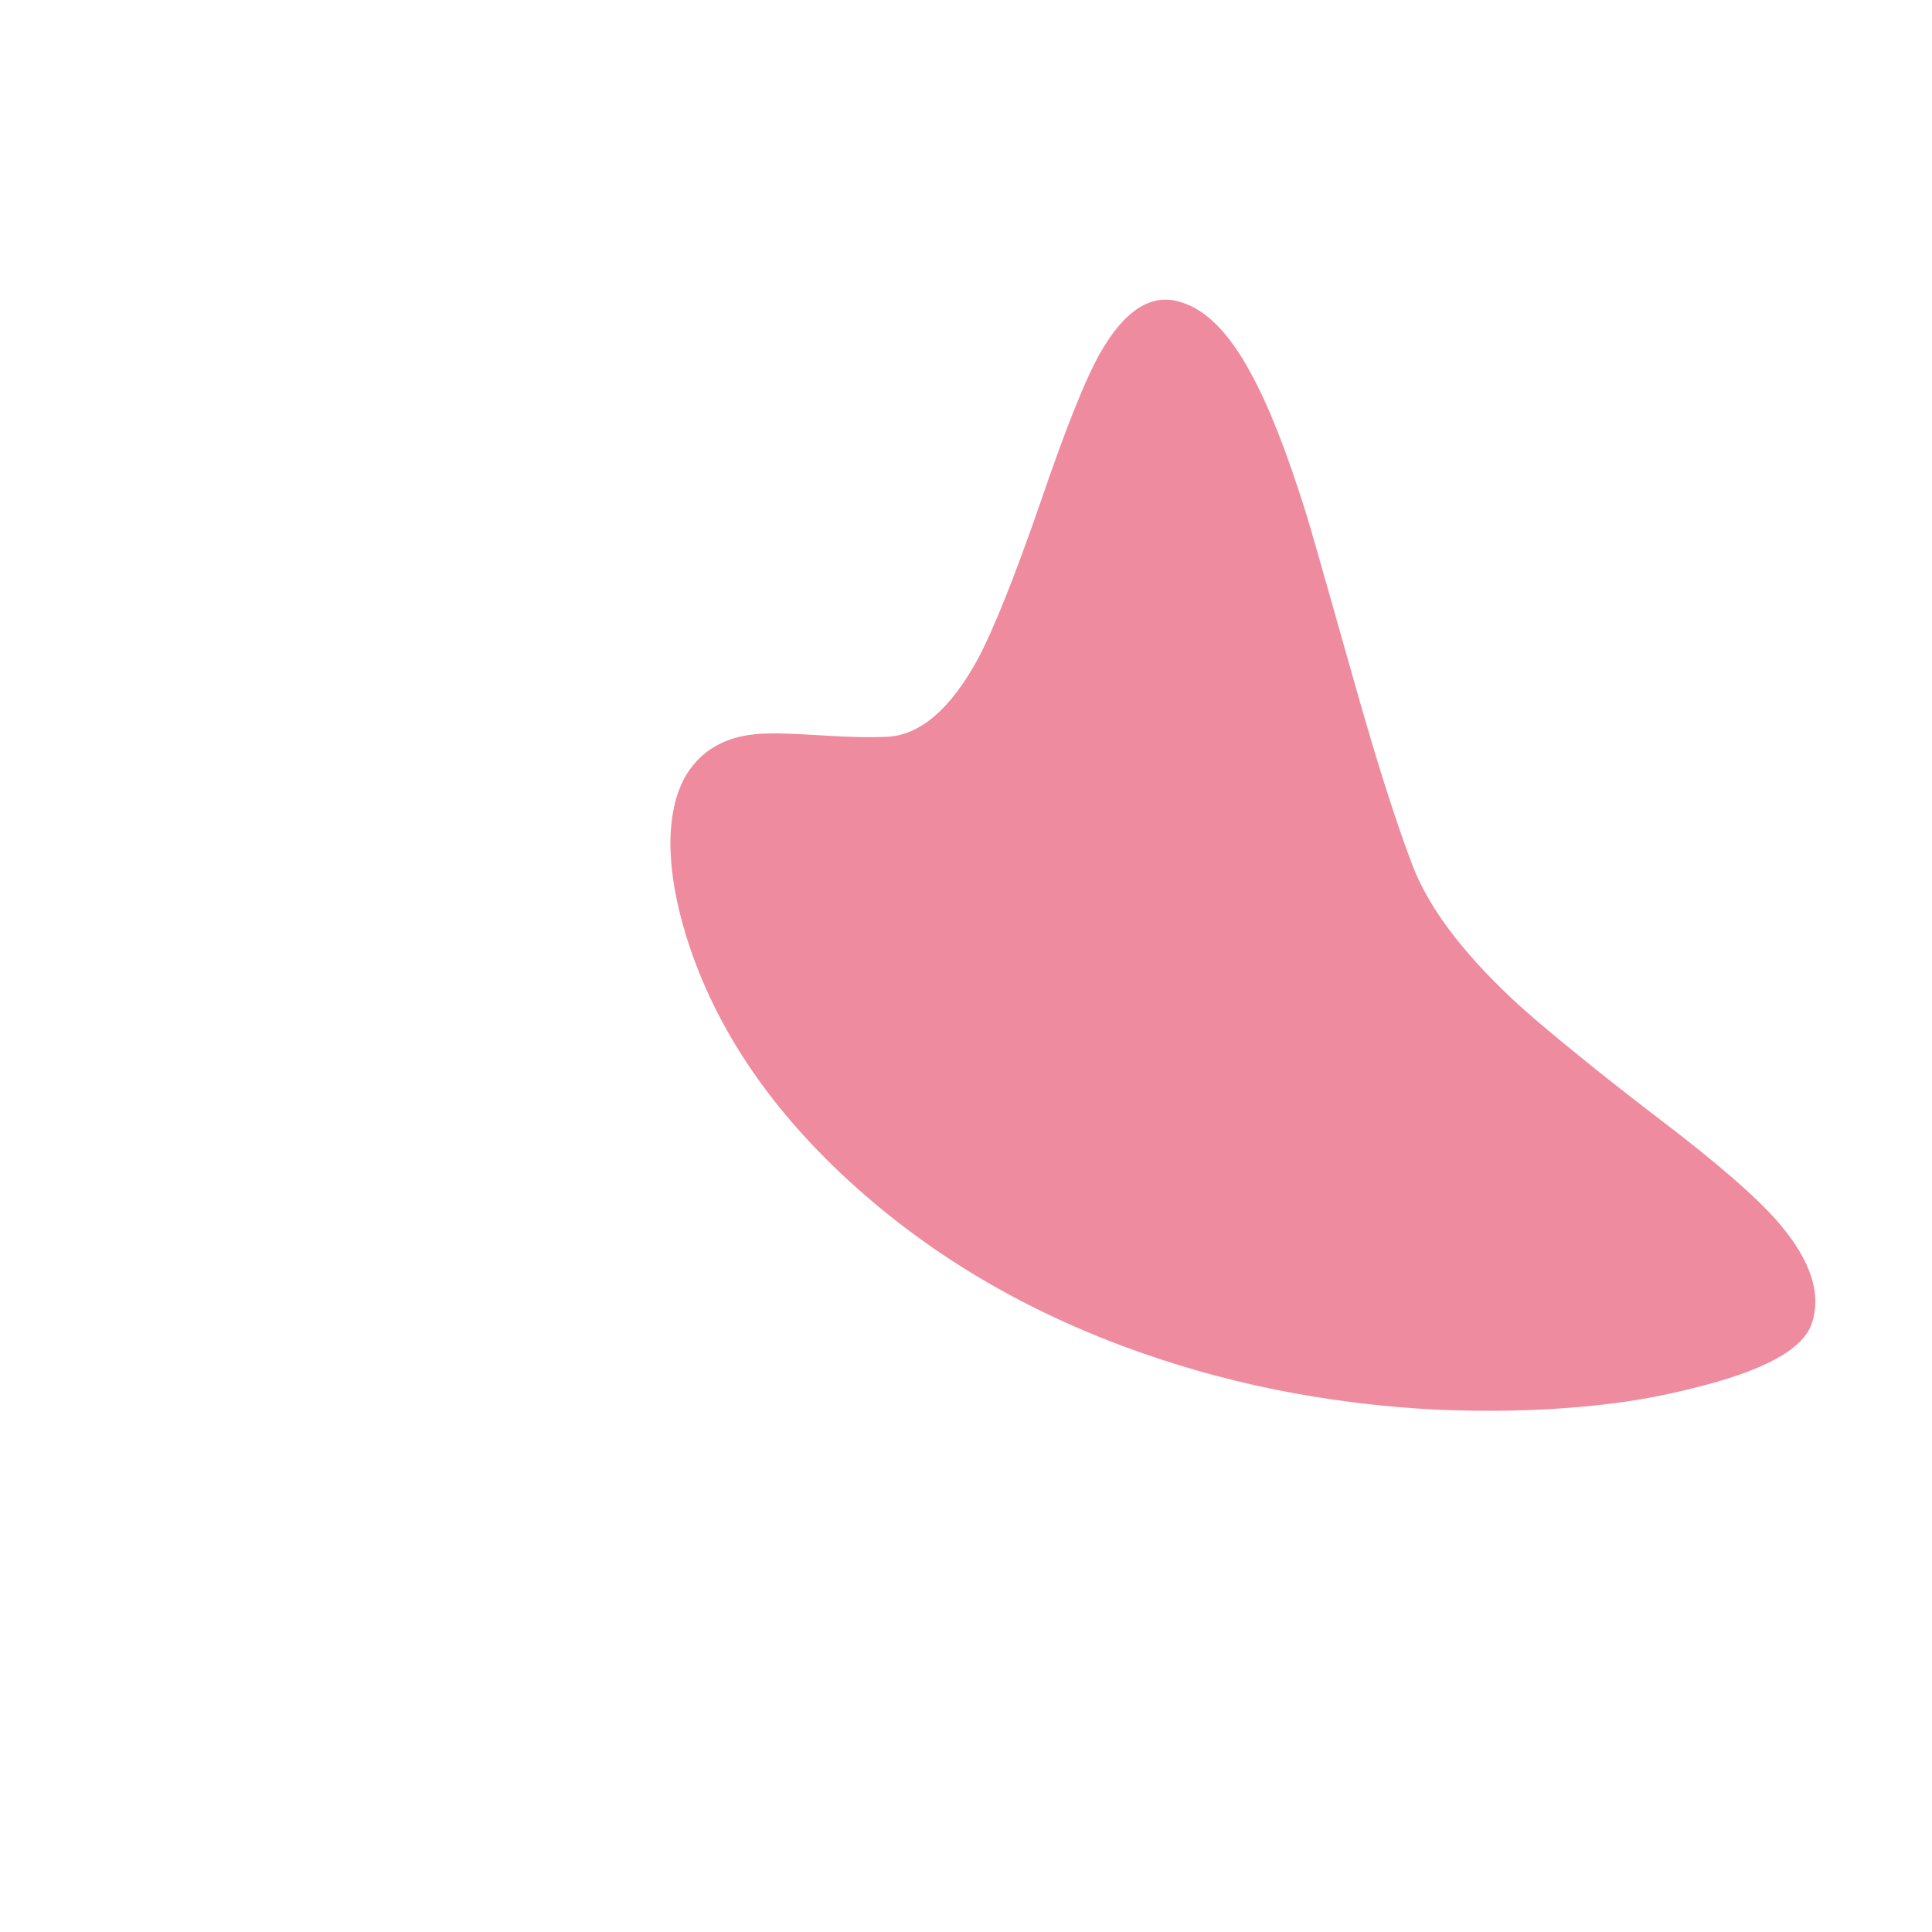
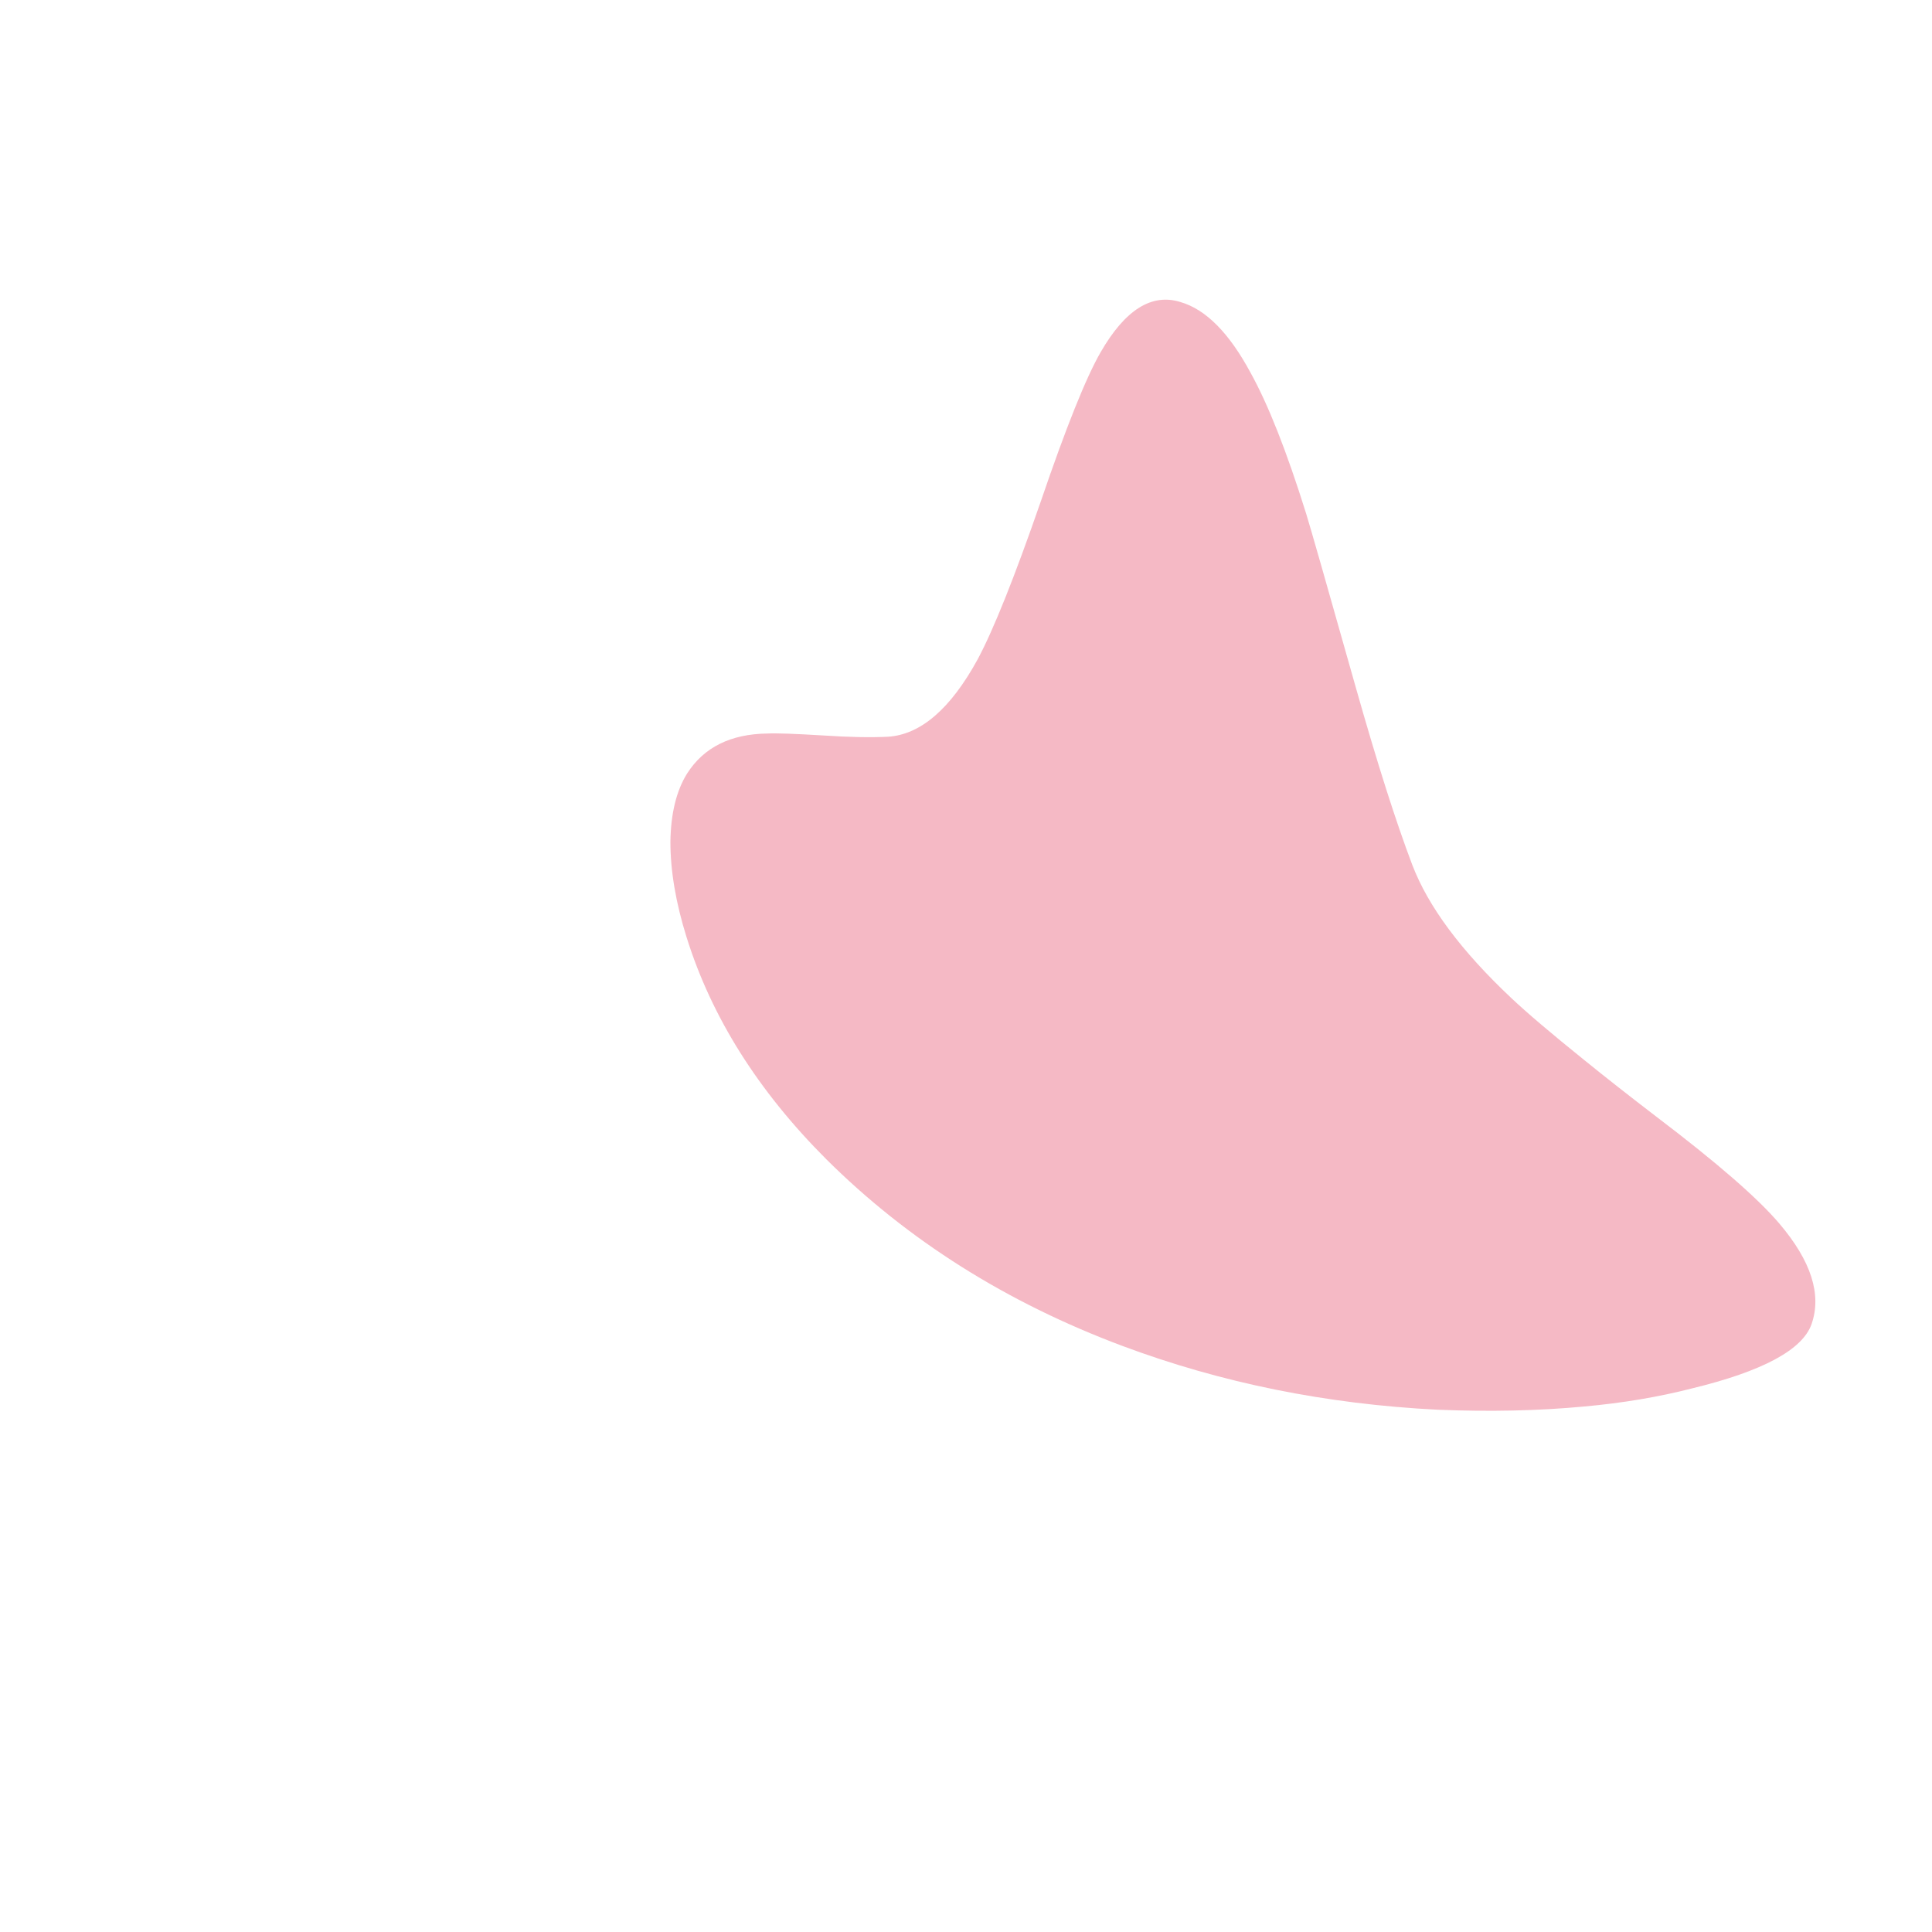
<svg xmlns="http://www.w3.org/2000/svg" id="Scene_1" image-rendering="auto" baseProfile="basic" version="1.1" x="0px" y="0px" width="150" height="150" viewBox="0 0 150 150">
-   <g id="Scene 1_0.0">
-     <path fill="#EE8B9E" d="M97.1,28.95Q94.6,24.3 91.65,23.45 88.3,22.4 85.45,27.35 83.75,30.3 80.8,38.95 77.75,47.75 75.9,51.2 72.75,56.95 68.95,57.2 66.9,57.3 63.9,57.1 60.6,56.9 59.6,56.95 55.3,57 53.35,60.05 52.1,62.05 52.05,65.35 52.05,68.75 53.3,72.75 56.2,82.05 64.15,90 73.65,99.45 87.15,104.5 98.65,108.8 111.6,109.45 117.7,109.7 123,109.2 127.45,108.8 131.35,107.8 139.6,105.8 140.65,102.8 141.85,99.35 138.15,95 135.65,92.05 128.6,86.7 125.4,84.25 123,82.3 119.15,79.2 117.35,77.5 111.5,72 109.65,67.15 107.75,62.15 105.3,53.5 101.9,41.45 101.4,39.85 99.15,32.65 97.1,28.95" />
+   <g>
+     <g id="Symbol_1" transform="matrix(1 0 0 1 52.05 23.25)" opacity="0.6">
+       <path fill="#EE8B9E" d="M88.6,79.55Q89.8,76.1 86.1,71.75 83.6,68.8 76.55,63.45 73.35,61 70.95,59.05 67.1,55.95 65.3,54.25 59.45,48.75 57.6,43.9 55.7,38.9 53.25,30.25 49.85,18.2 49.35,16.6 47.1,9.4 45.05,5.7 42.55,1.05 39.6,0.2 36.25,-0.85 33.4,4.1 31.7,7.05 28.75,15.7 25.7,24.5 23.85,27.95 20.7,33.7 16.9,33.95 14.85,34.05 11.85,33.85 8.55,33.65 7.55,33.7 3.25,33.75 1.3,36.8 0.05,38.8 0,42.1 0,45.5 1.25,49.5 4.15,58.8 12.1,66.75 21.6,76.2 35.1,81.25 46.6,85.55 59.55,86.2 65.65,86.45 70.95,85.95 75.4,85.55 79.3,84.55 87.55,82.55 88.6,79.55" />
+     </g>
  </g>
  <defs />
</svg>
